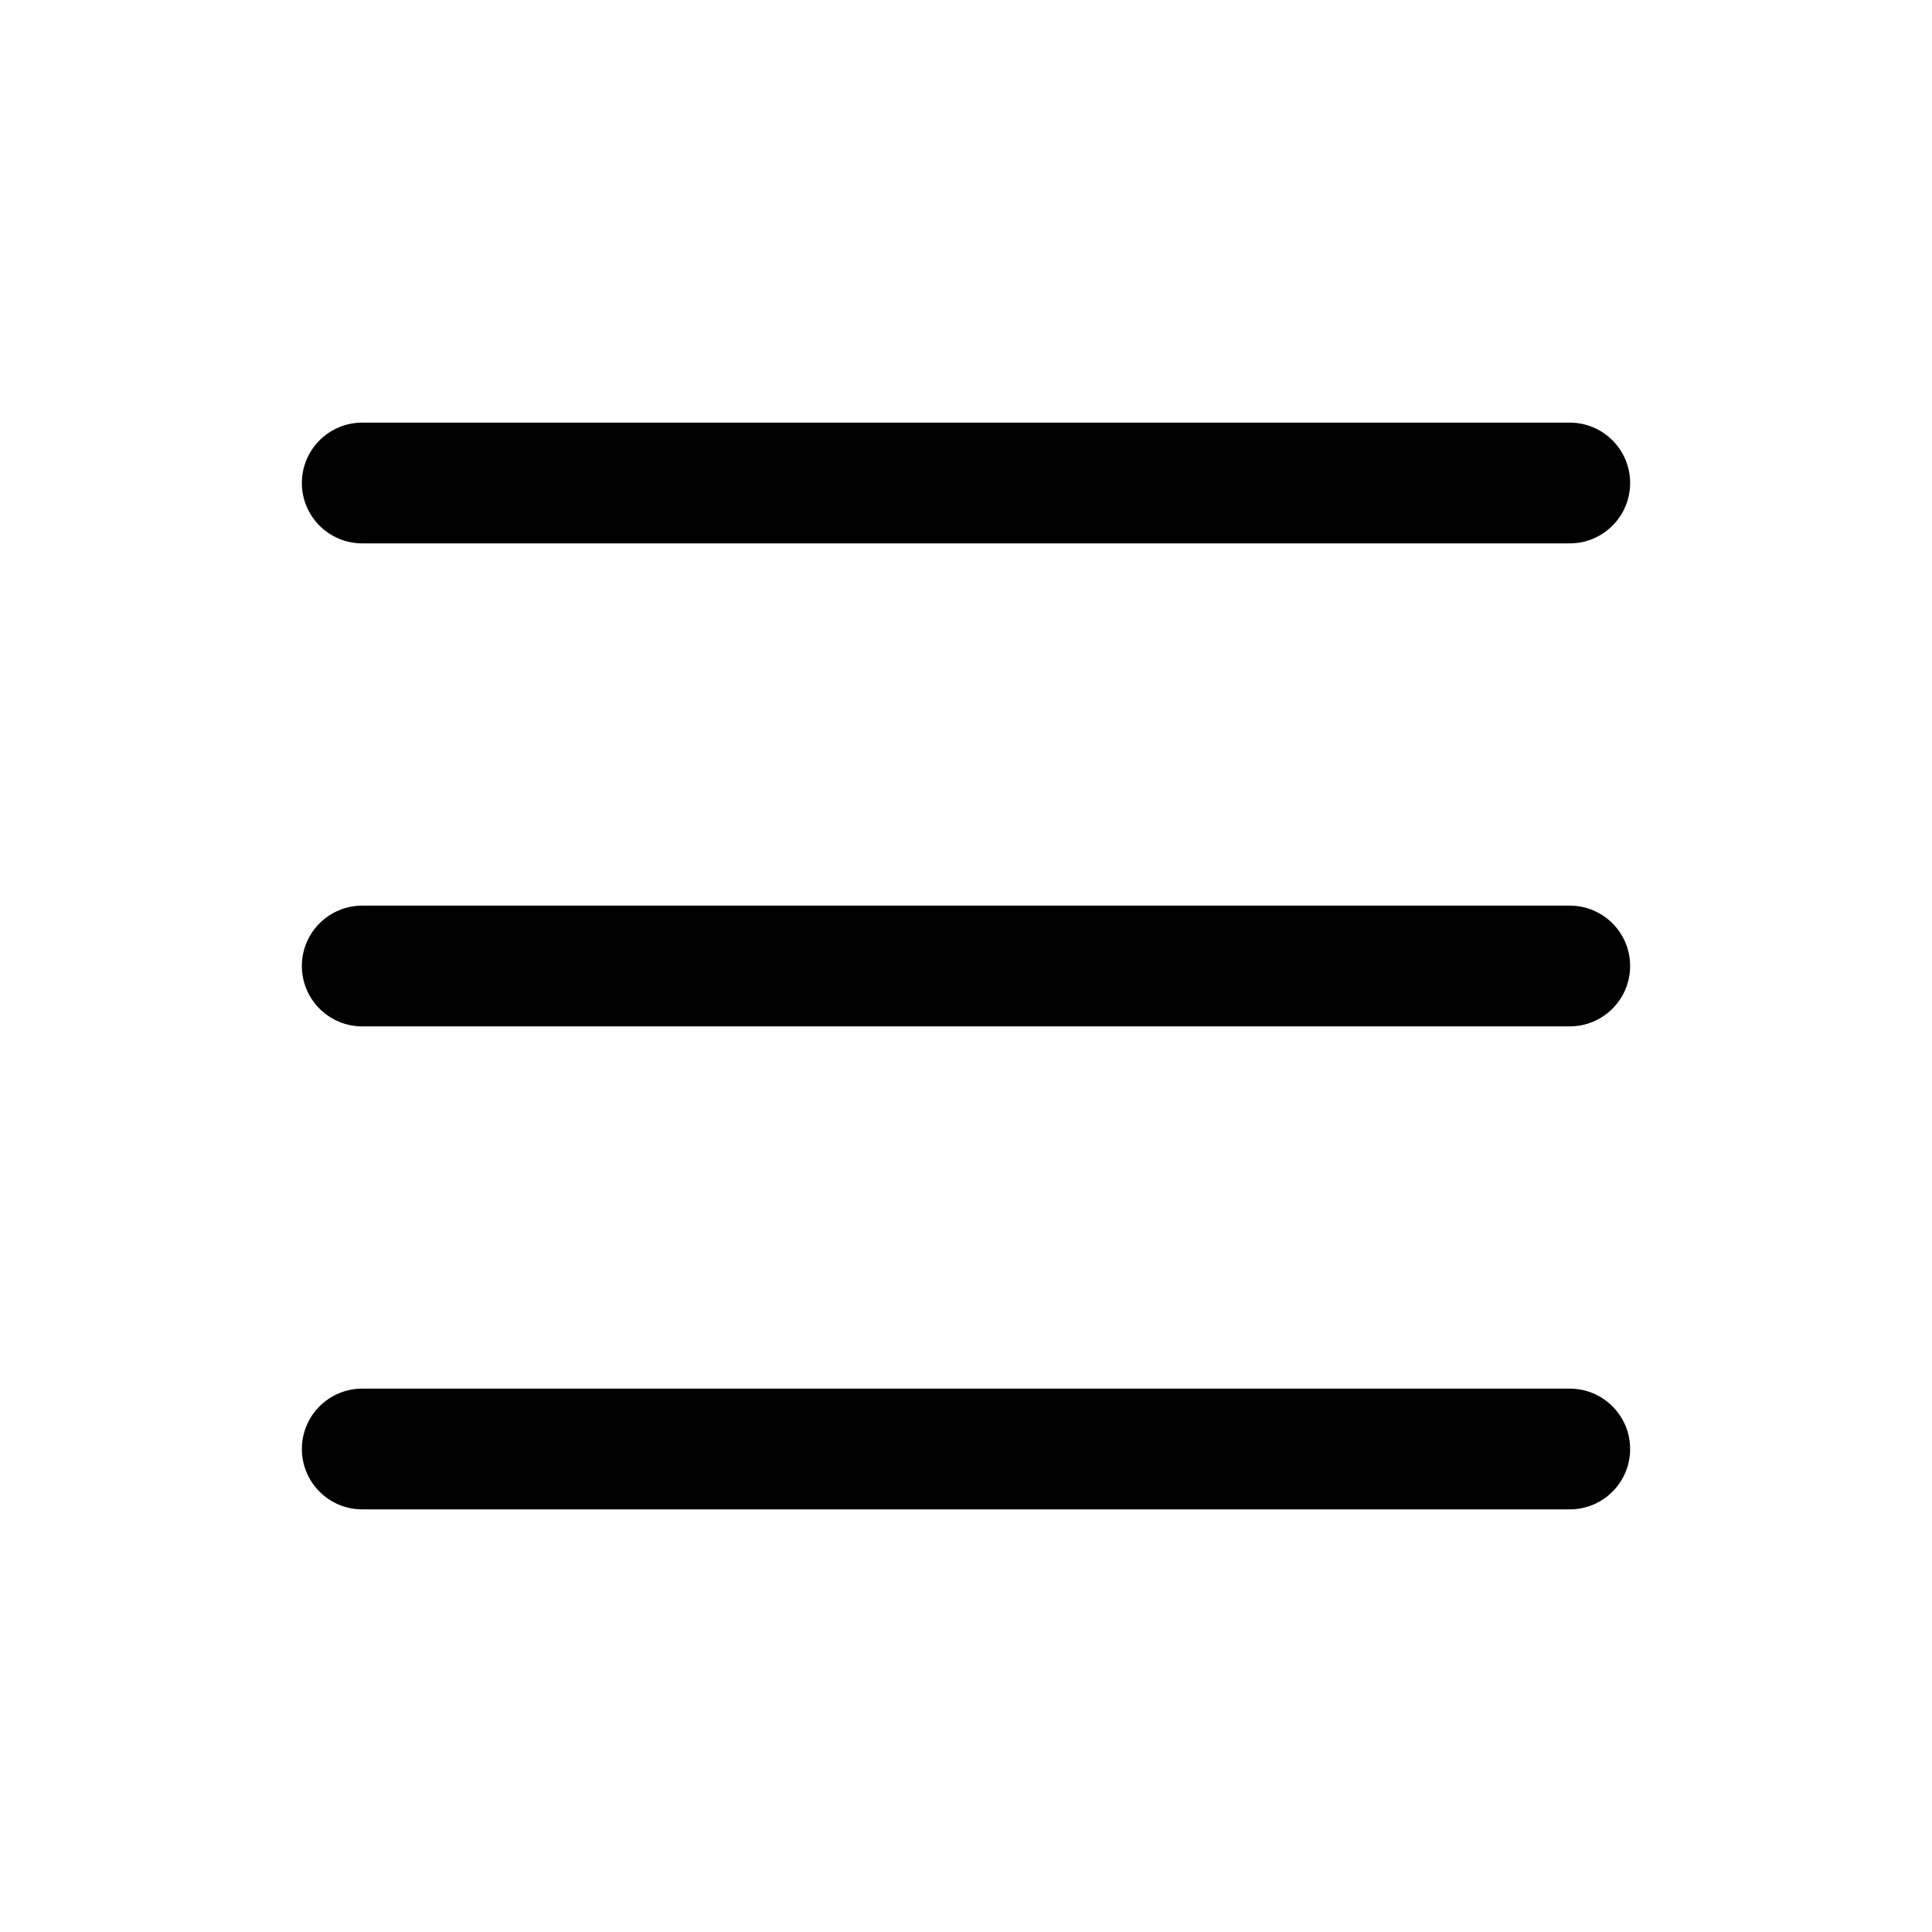
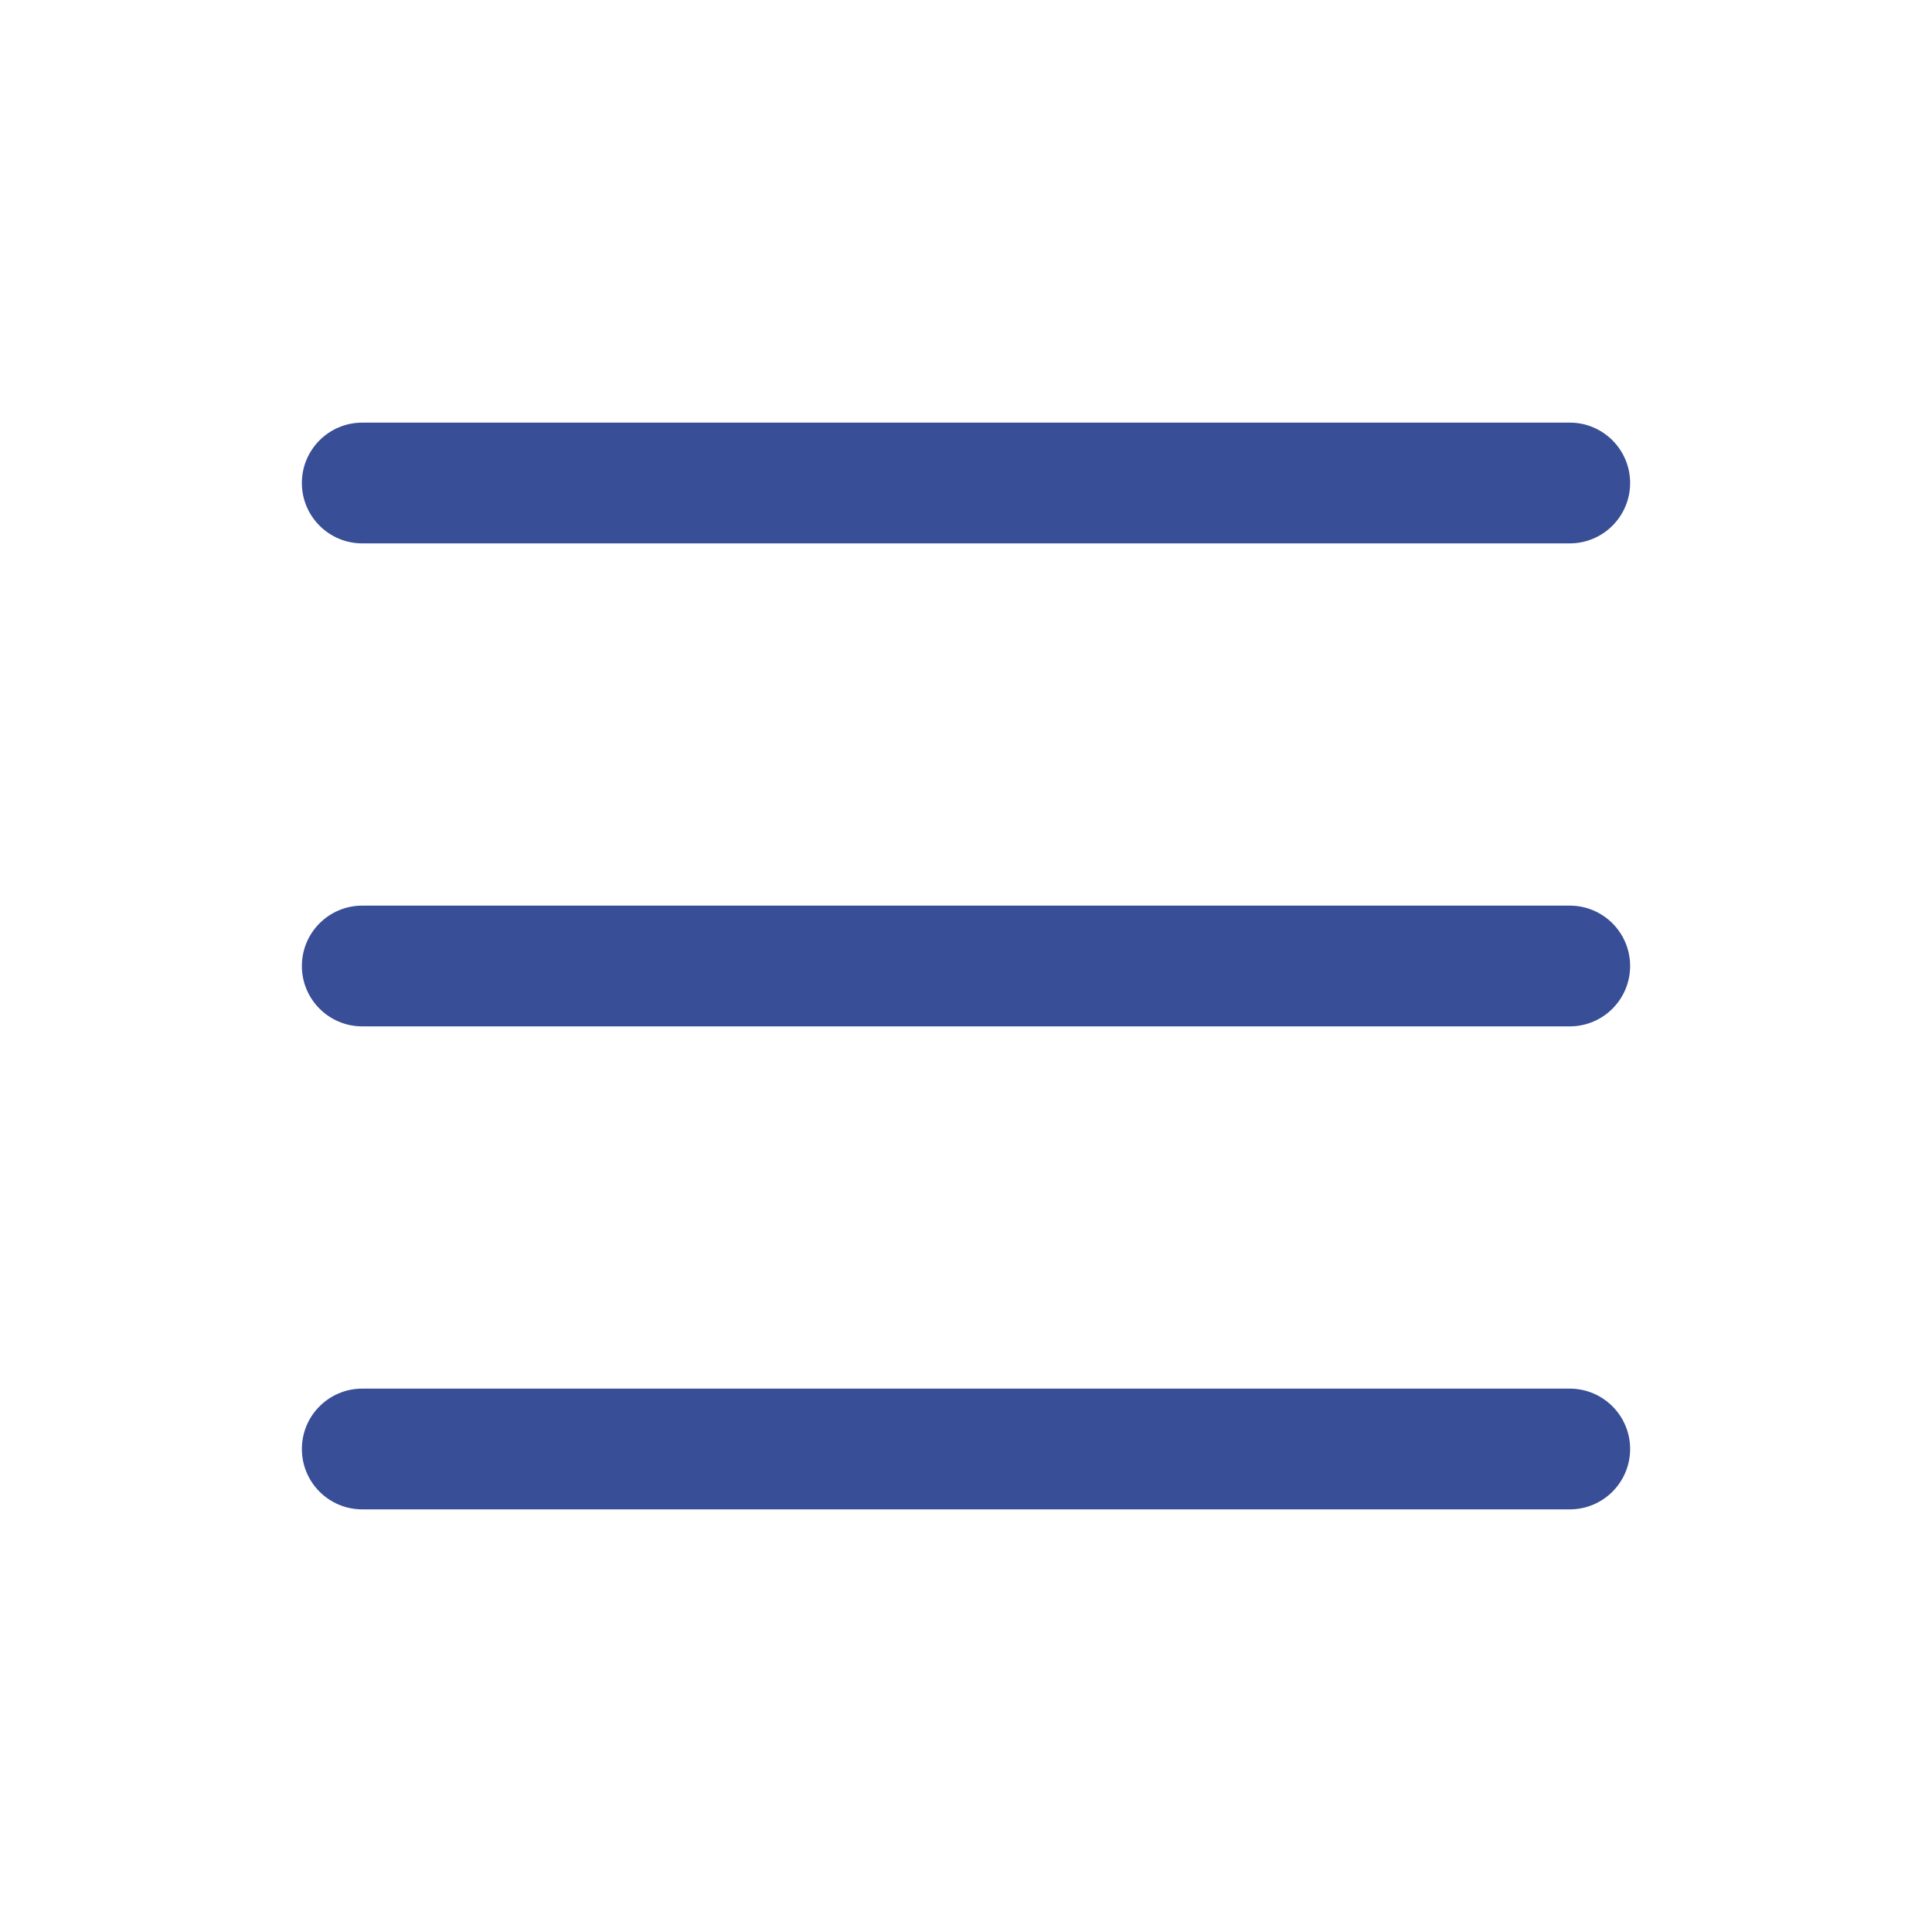
- <svg xmlns="http://www.w3.org/2000/svg" width="30" height="30" fill="currentColor" class="bi bi-list" viewBox="0 0 16 16">
+ <svg xmlns="http://www.w3.org/2000/svg" width="50" height="50" fill="#384e96" class="bi bi-list" viewBox="0 0 16 16">
  <path fill-rule="evenodd" d="M2.5 12a.5.5 0 0 1 .5-.5h10a.5.5 0 0 1 0 1H3a.5.5 0 0 1-.5-.5zm0-4a.5.5 0 0 1 .5-.5h10a.5.5 0 0 1 0 1H3a.5.5 0 0 1-.5-.5zm0-4a.5.5 0 0 1 .5-.5h10a.5.5 0 0 1 0 1H3a.5.5 0 0 1-.5-.5z" />
</svg>
